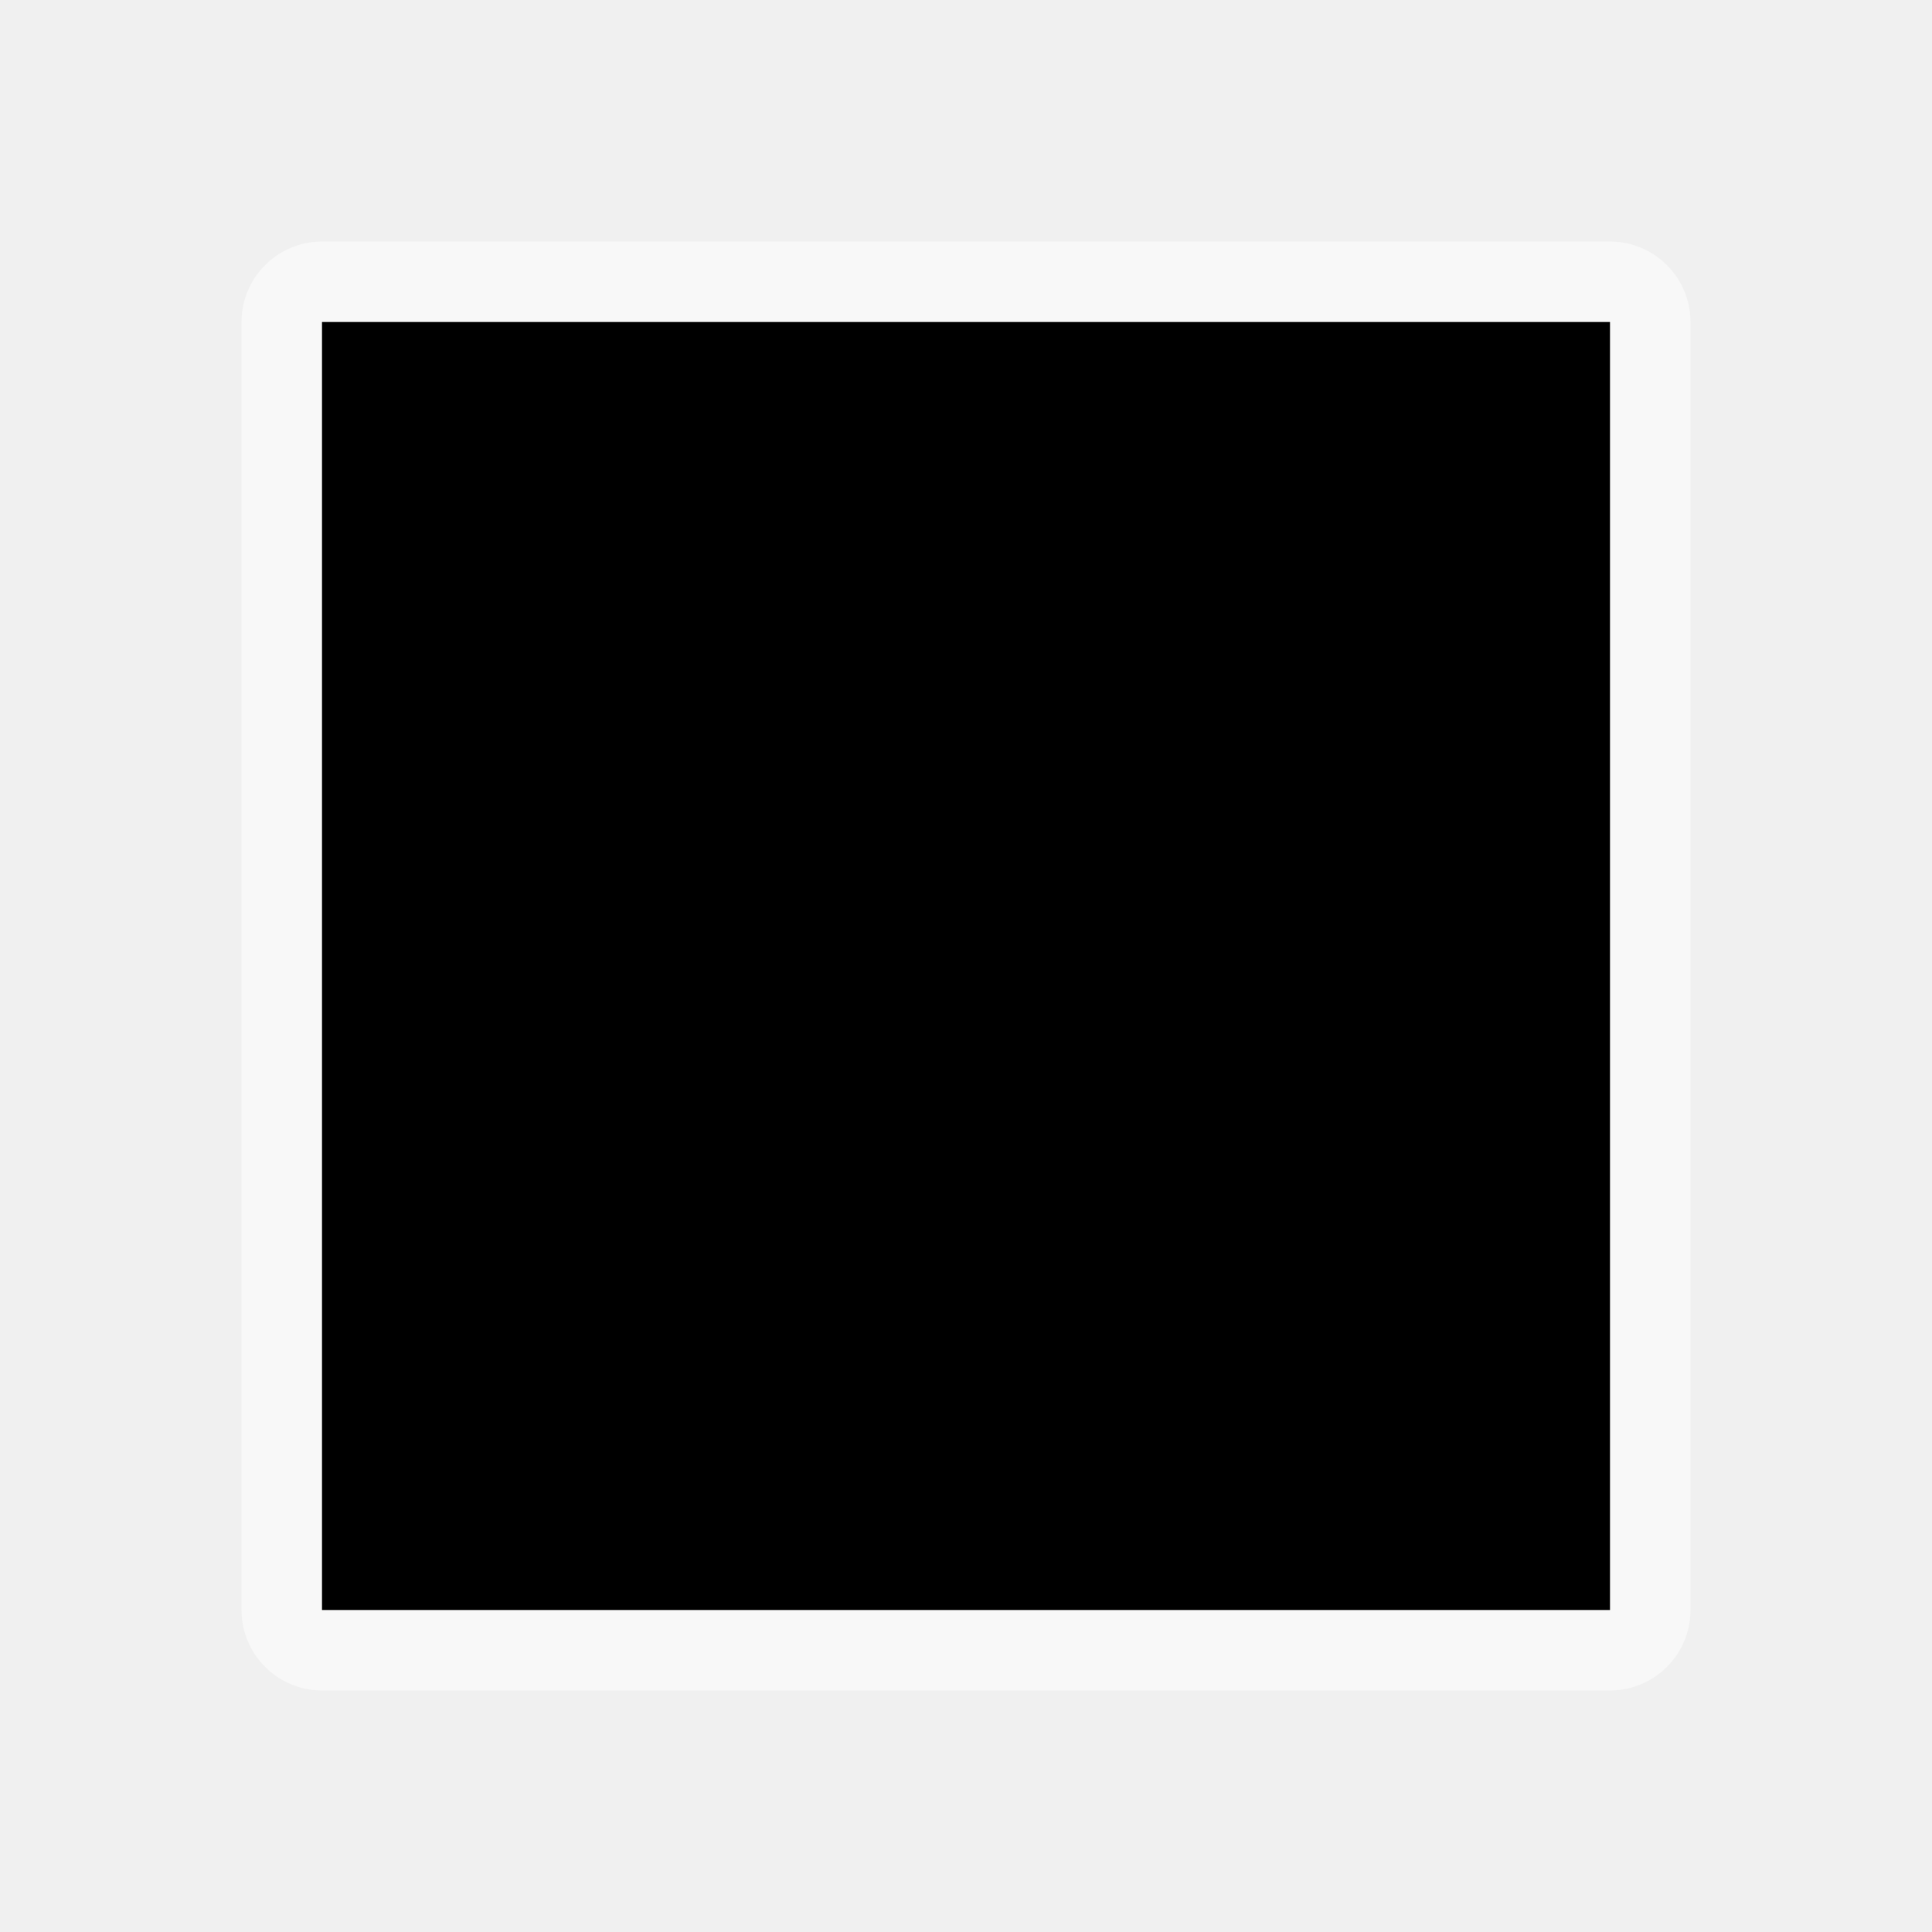
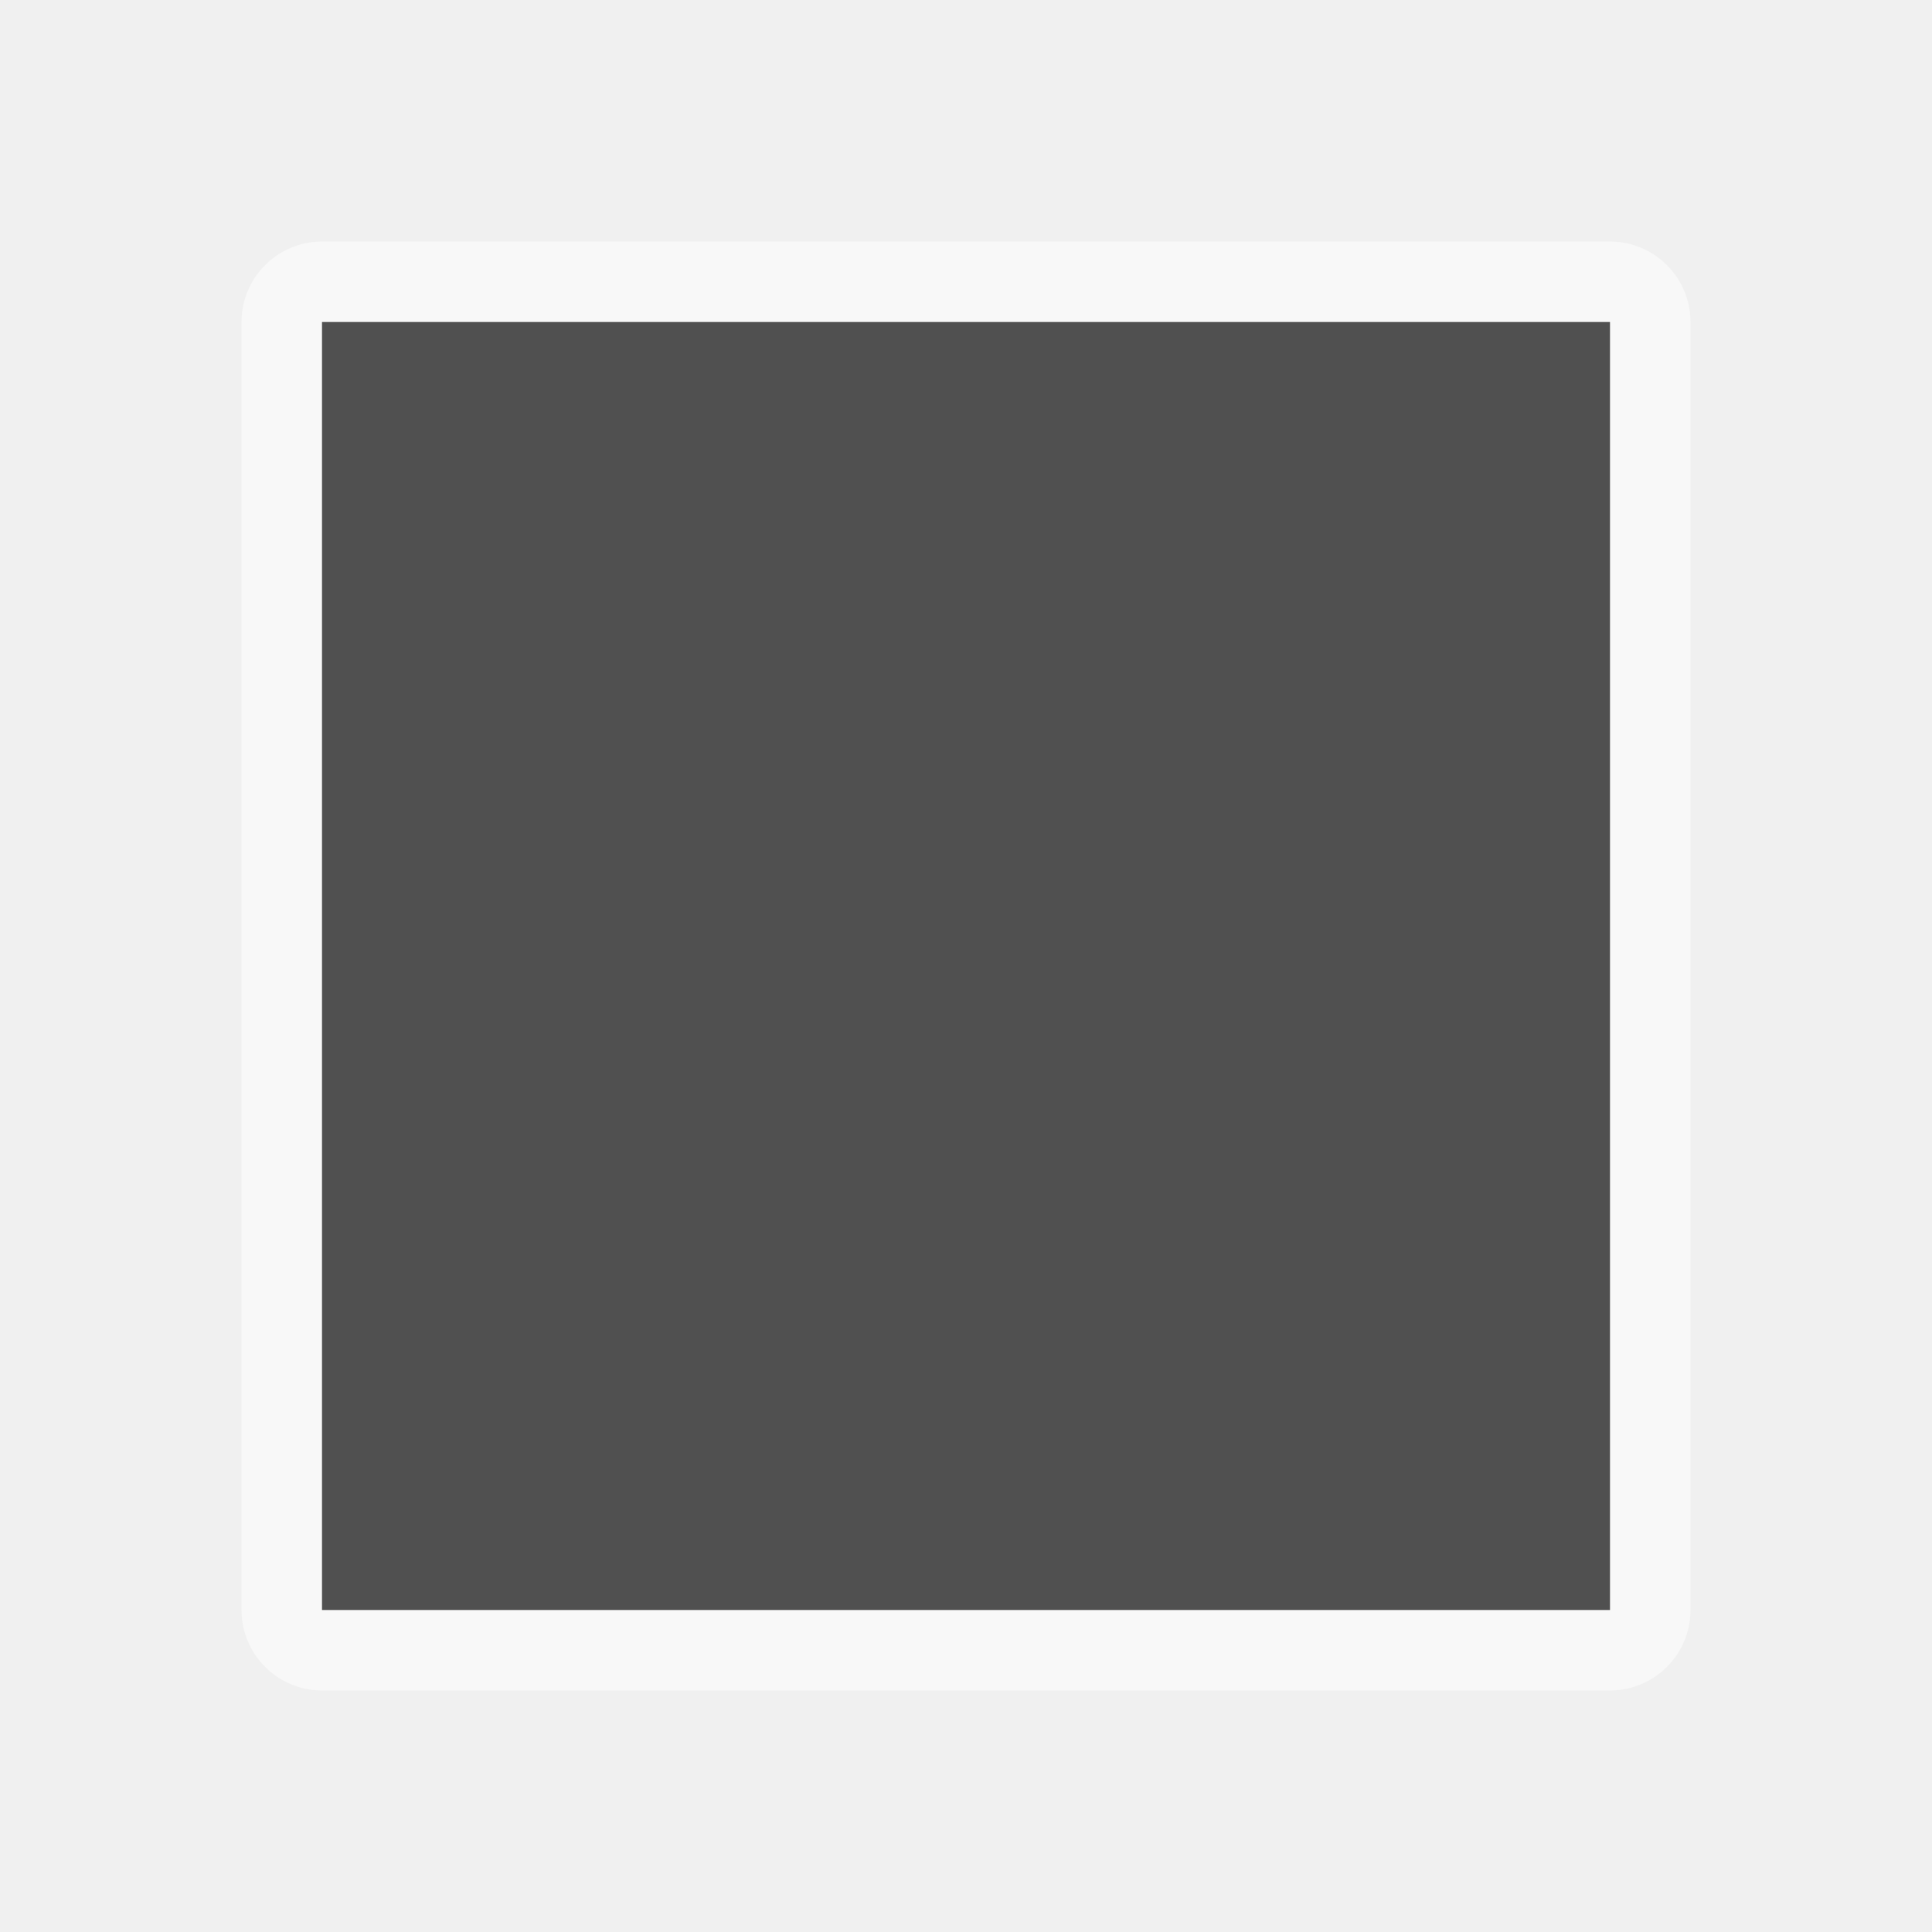
<svg xmlns="http://www.w3.org/2000/svg" height="24" width="24">
  <path stroke-width="2" fill="none" stroke="#fff" stroke-opacity=".5" stroke-linejoin="round" stroke-linecap="round" d="M4 4h16v16H4z" />
-   <path d="M4 4h16v16H4z" />
+   <path fill="#505050" d="M4 4h16v16H4z" />
</svg>
